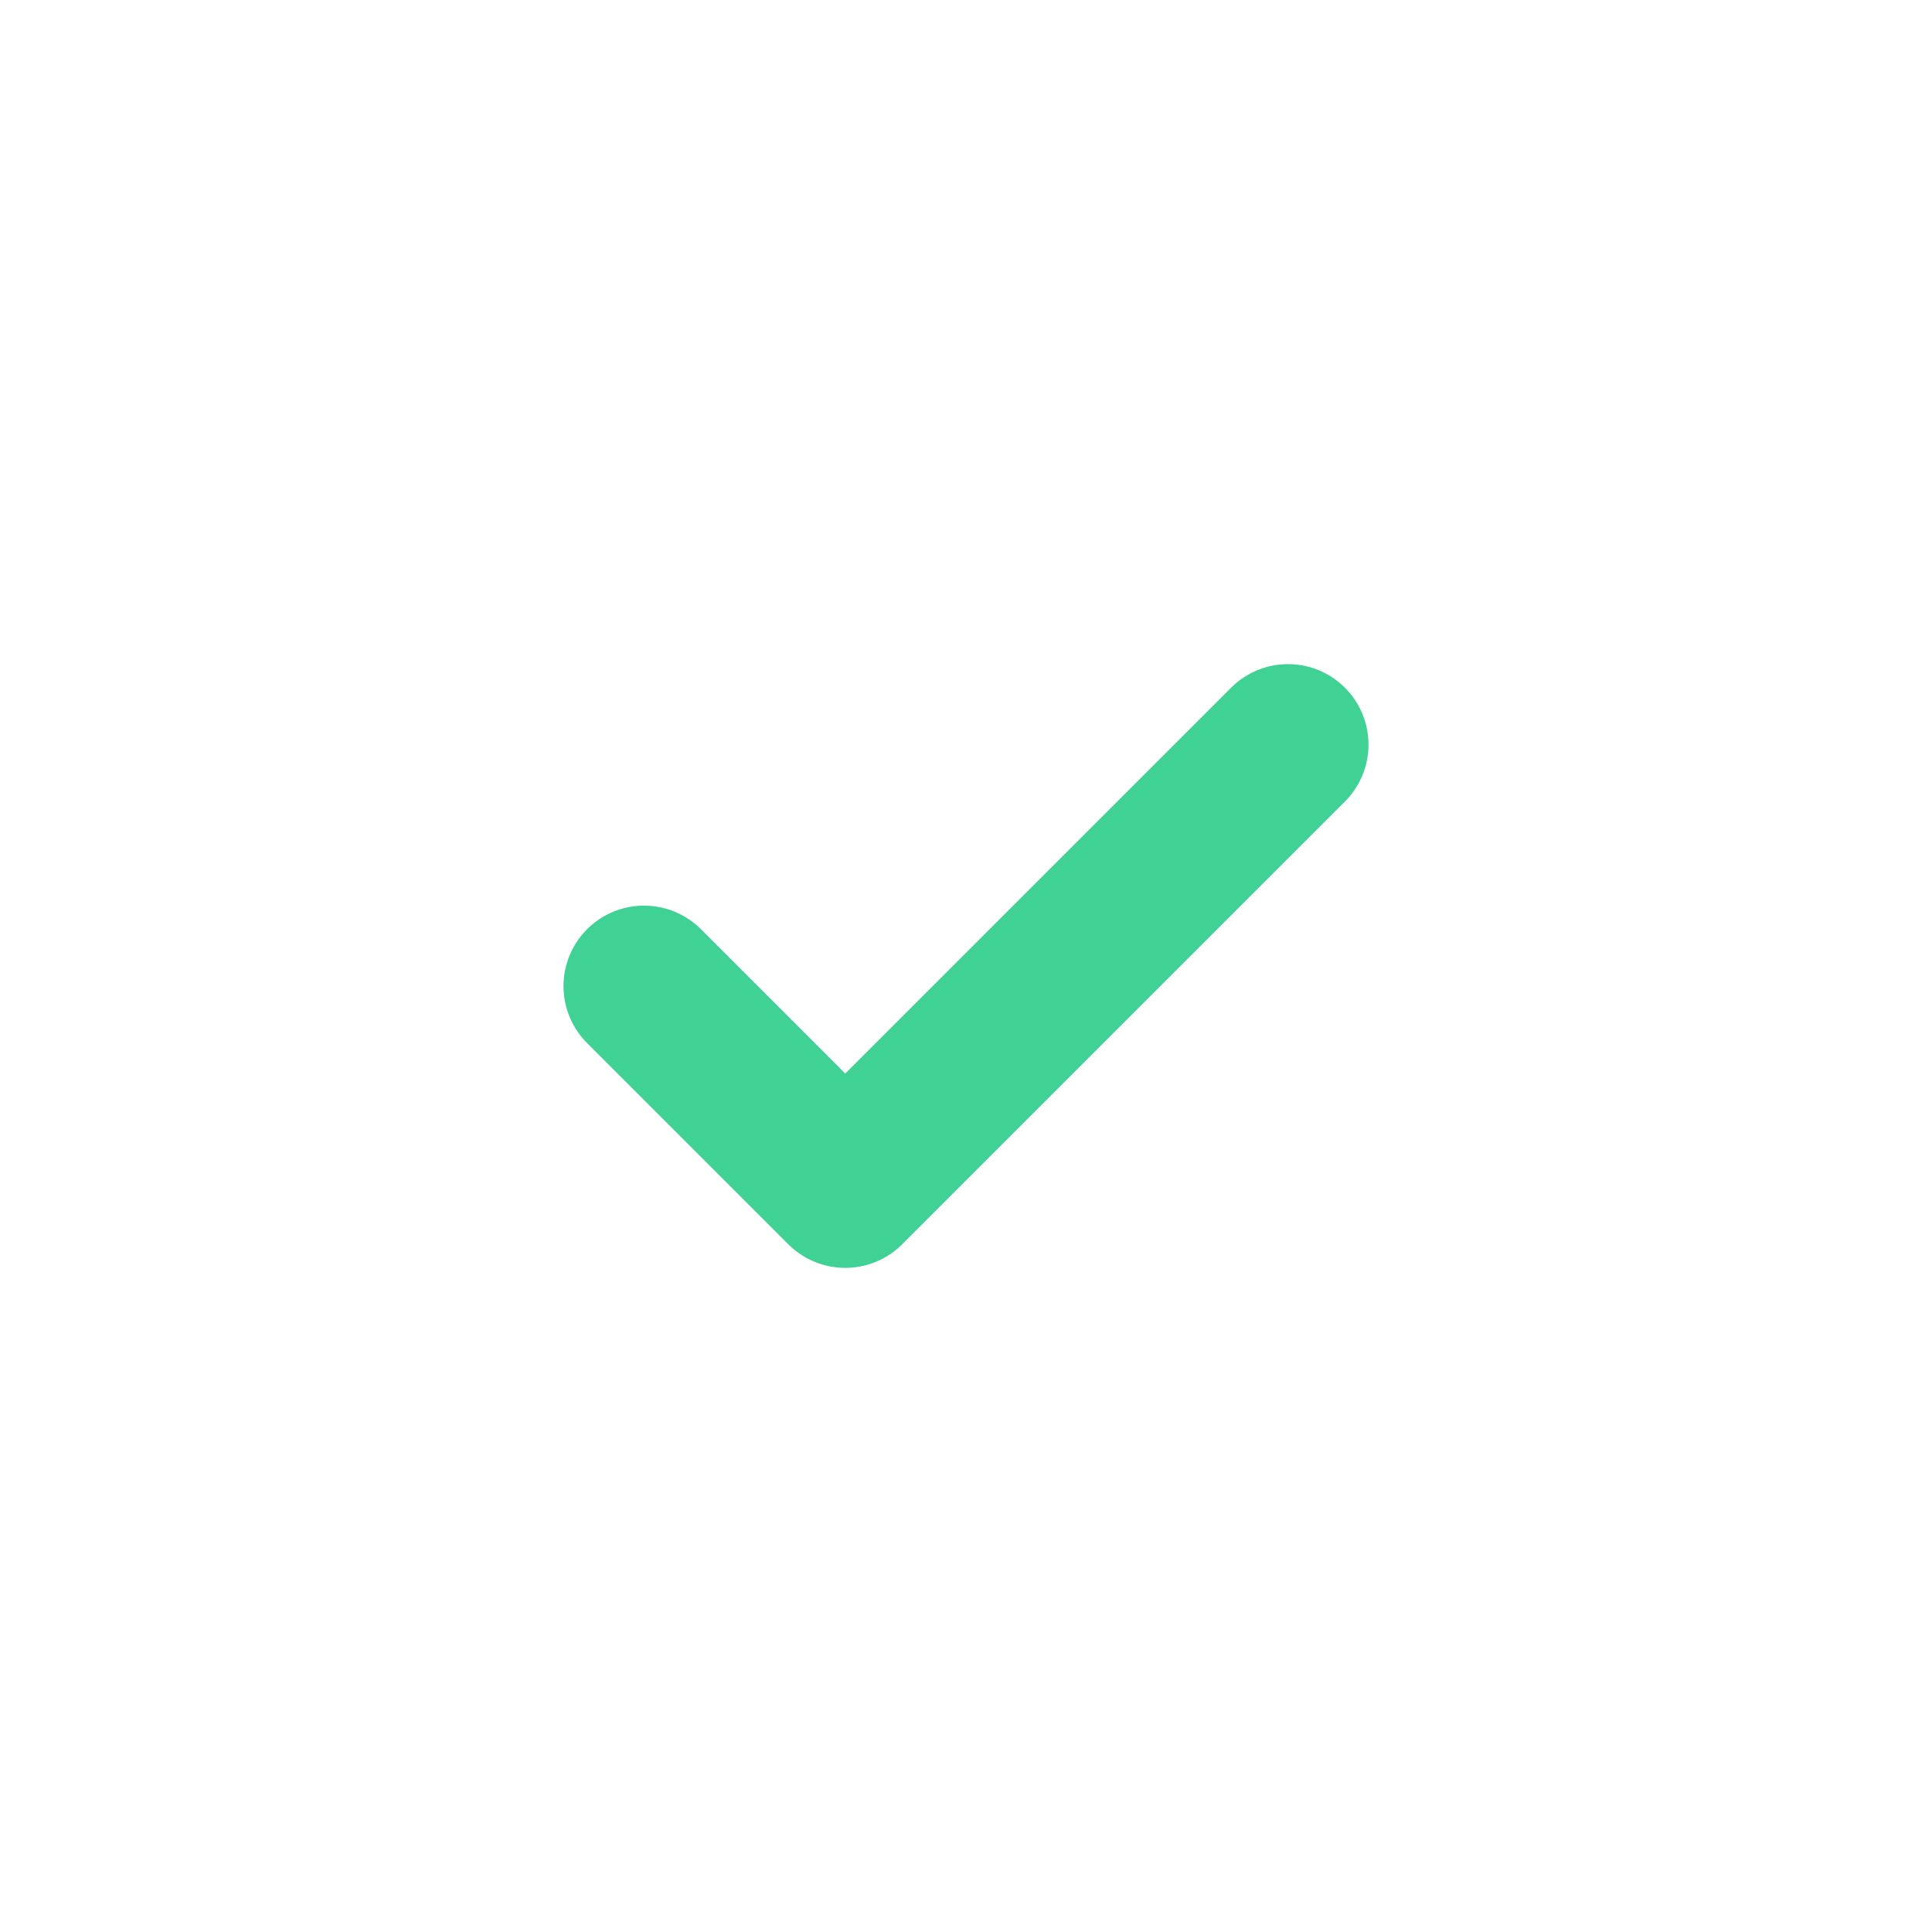
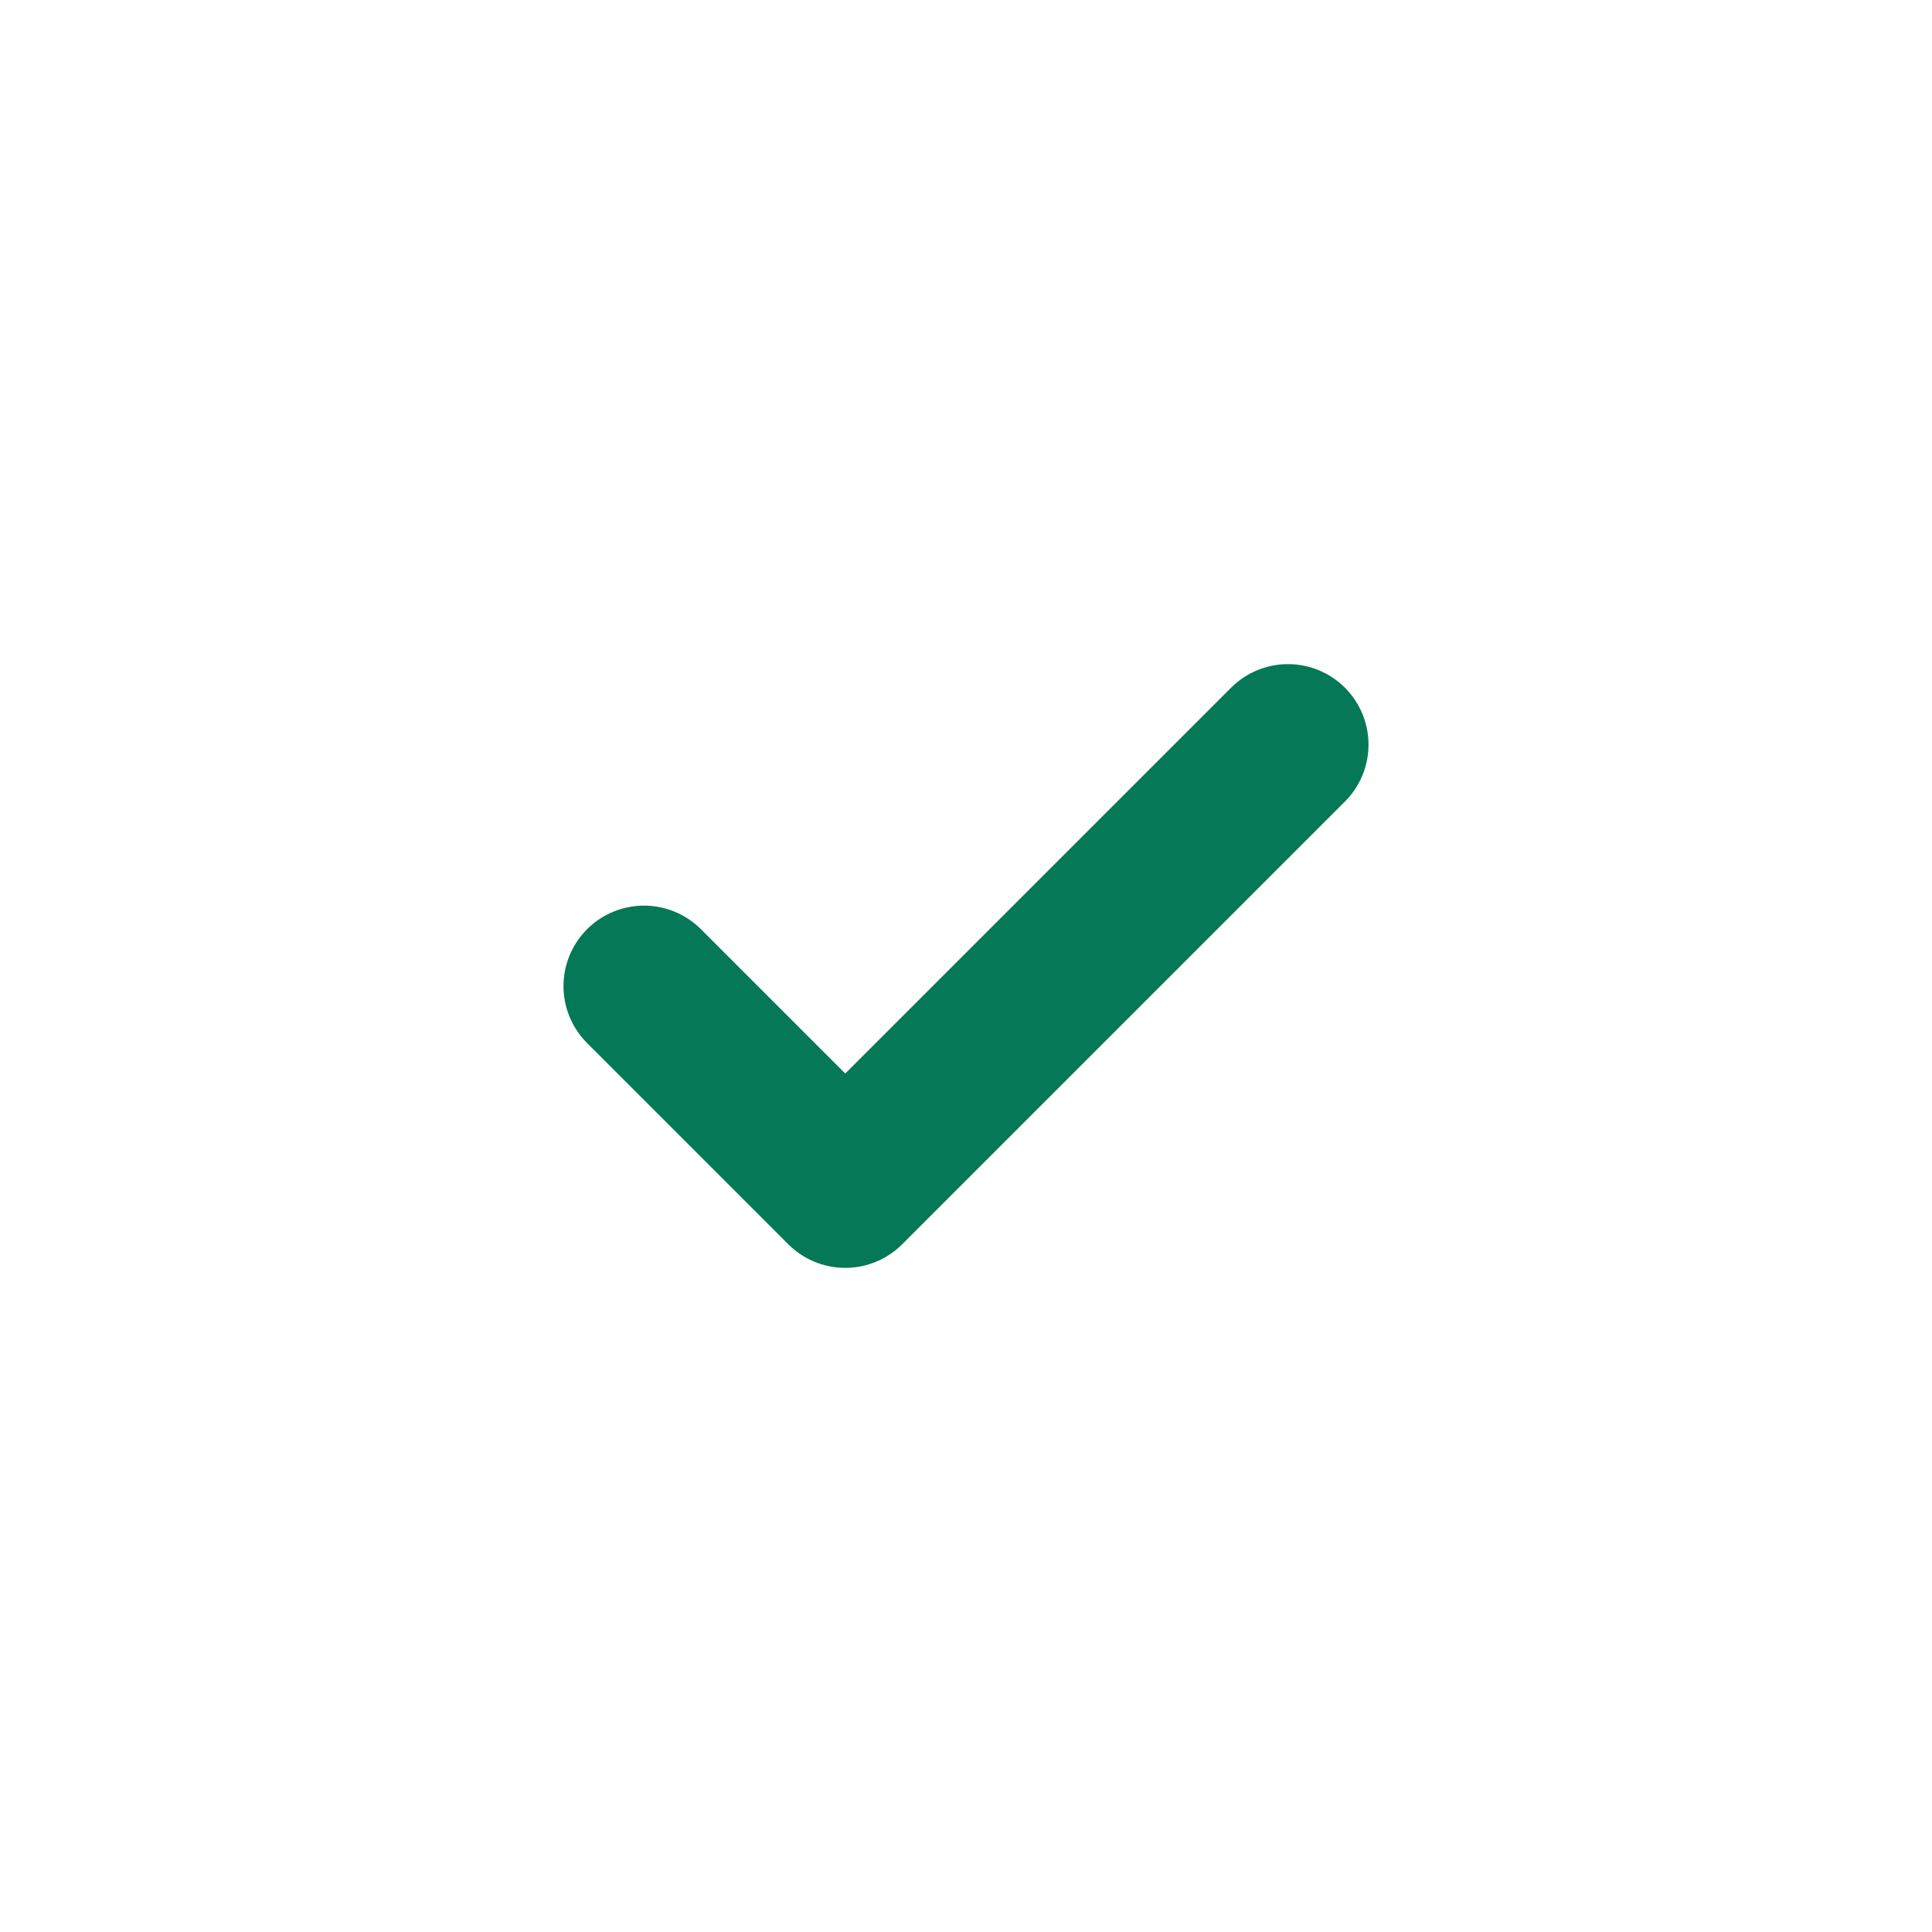
<svg xmlns="http://www.w3.org/2000/svg" fill="none" height="24" viewBox="0 0 24 24" width="24">
-   <path d="m16 9.25-5.5 5.5-2.5-2.5" stroke="#40D194" stroke-linecap="round" stroke-linejoin="round" stroke-width="2" />
+   <path d="m16 9.25-5.5 5.5-2.5-2.5" stroke="#047857" stroke-linecap="round" stroke-linejoin="round" stroke-width="2" />
</svg>
